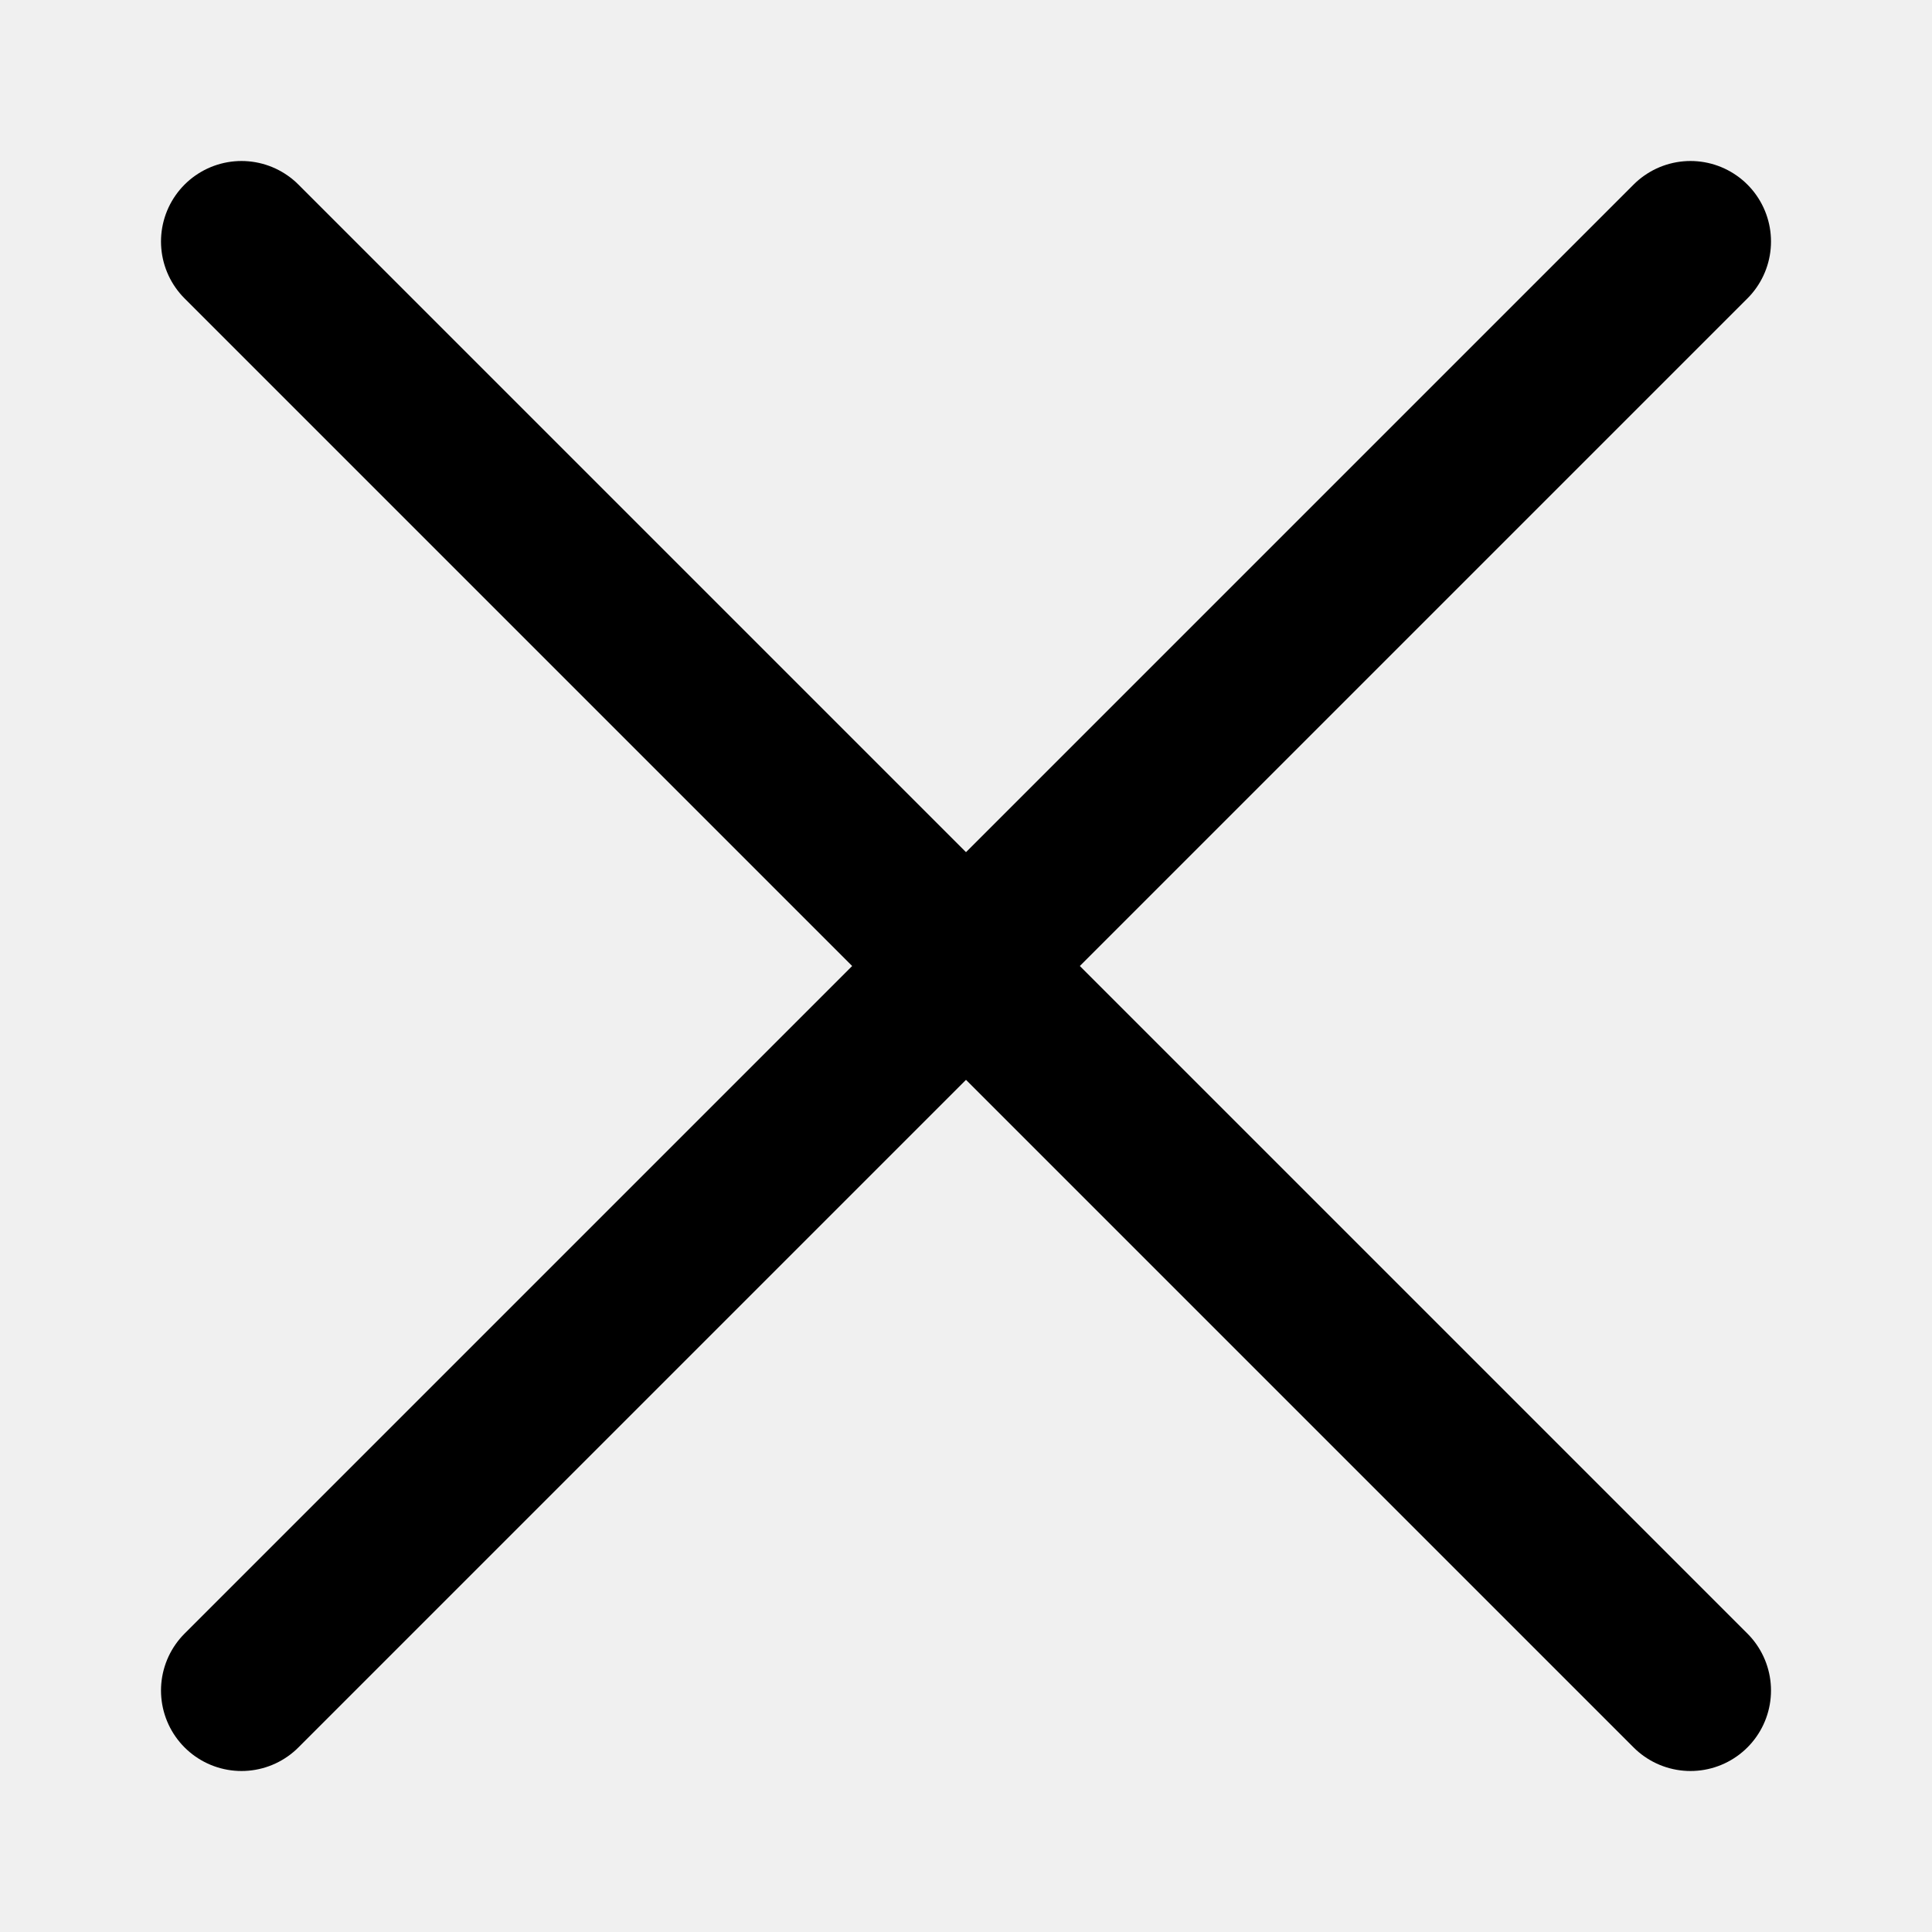
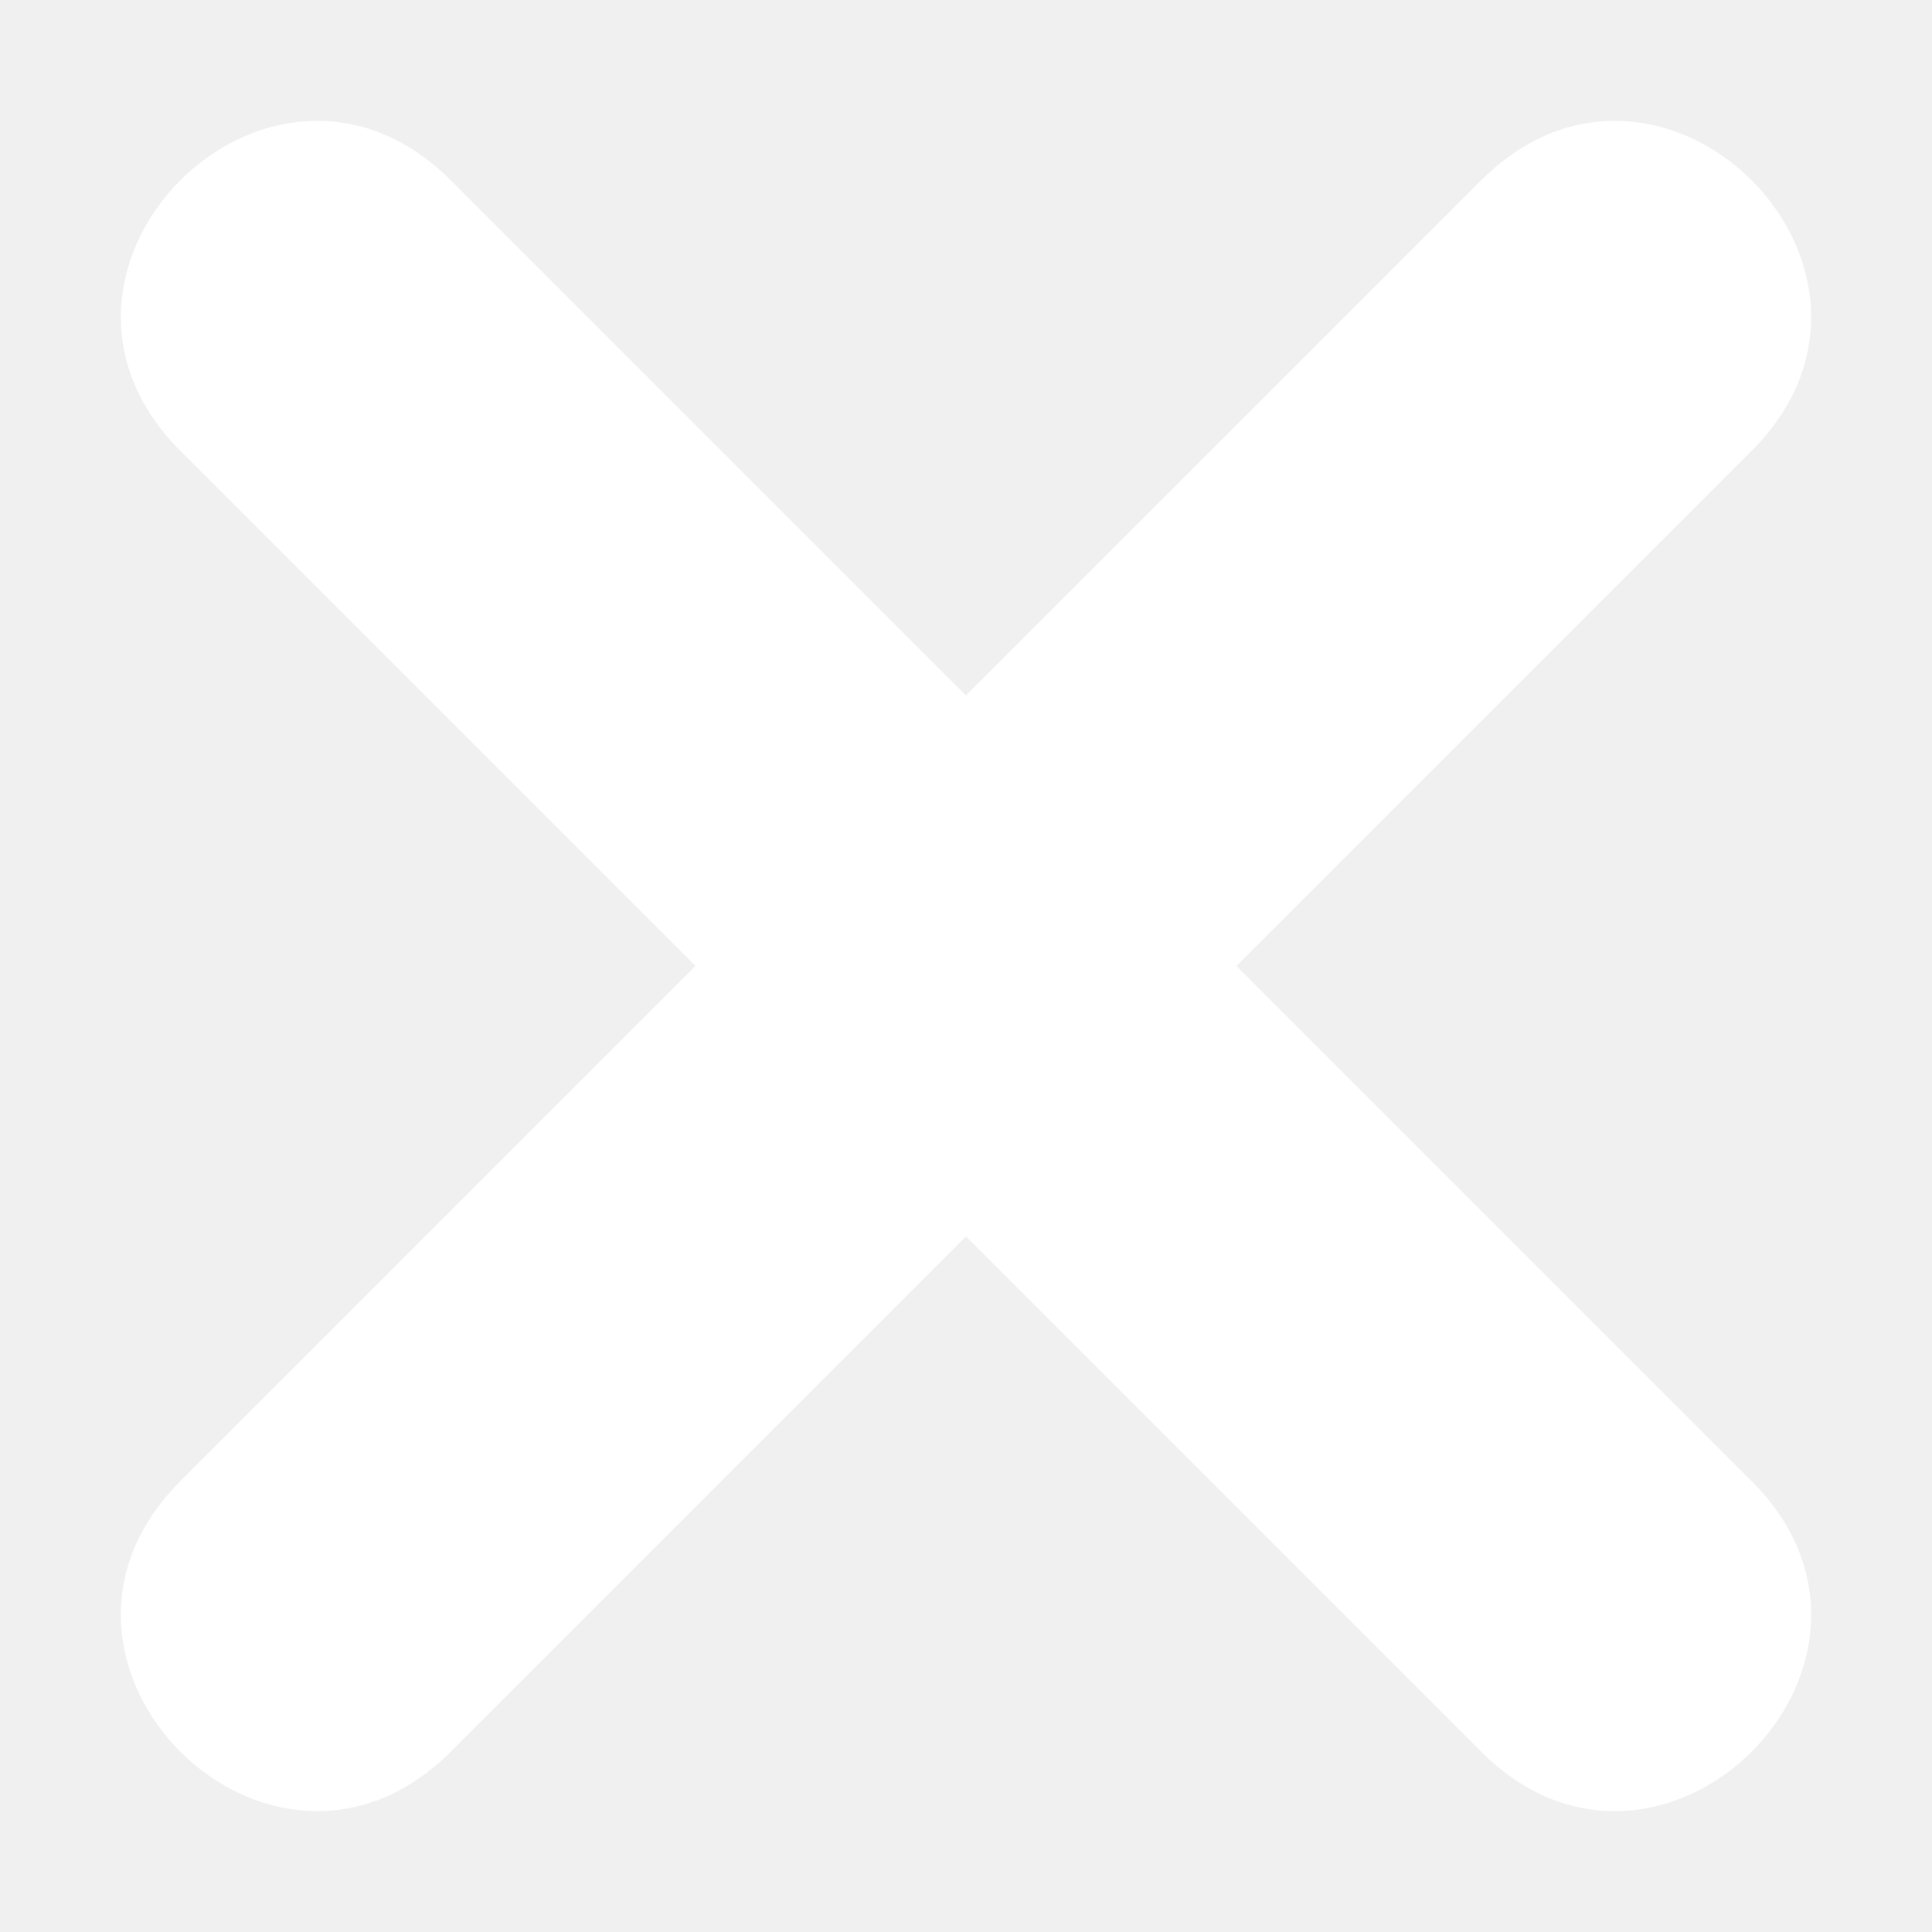
- <svg xmlns="http://www.w3.org/2000/svg" viewBox="0 0 24 24" fill="none">
-   <g id="SVGRepo_bgCarrier" stroke-width="2" />
-   <g id="SVGRepo_tracerCarrier" stroke-linecap="round" stroke-linejoin="round" />
-   <g id="SVGRepo_iconCarrier">
-     <g id="Menu / Close_LG">
-       <path id="Vector" d="M21 21L12 12M12 12L3 3M12 12L21 3M12 12L3 21" stroke="#000000" stroke-width="2" stroke-linecap="round" stroke-linejoin="round" />
-     </g>
+ <svg xmlns="http://www.w3.org/2000/svg" width="500" zoomAndPan="magnify" viewBox="0 0 375 375" height="500" preserveAspectRatio="xMidYMid meet" version="1.2">
+   <g id="2a9f65dc96">
+     <path style=" stroke:none;fill-rule:evenodd;fill:#ffffff;fill-opacity:1;" d="M 87.5 35 L 187.5 135 L 287.5 35 C 322.5 0 375 52.5 340 87.5 L 240 187.5 L 340 287.5 C 375 322.5 322.5 375 287.5 340 L 187.5 240 L 87.5 340 C 52.5 375 0 322.5 35 287.5 L 135 187.5 L 35 87.5 C 0 52.5 52.5 0 87.5 35 Z M 87.5 35 " />
  </g>
</svg>
